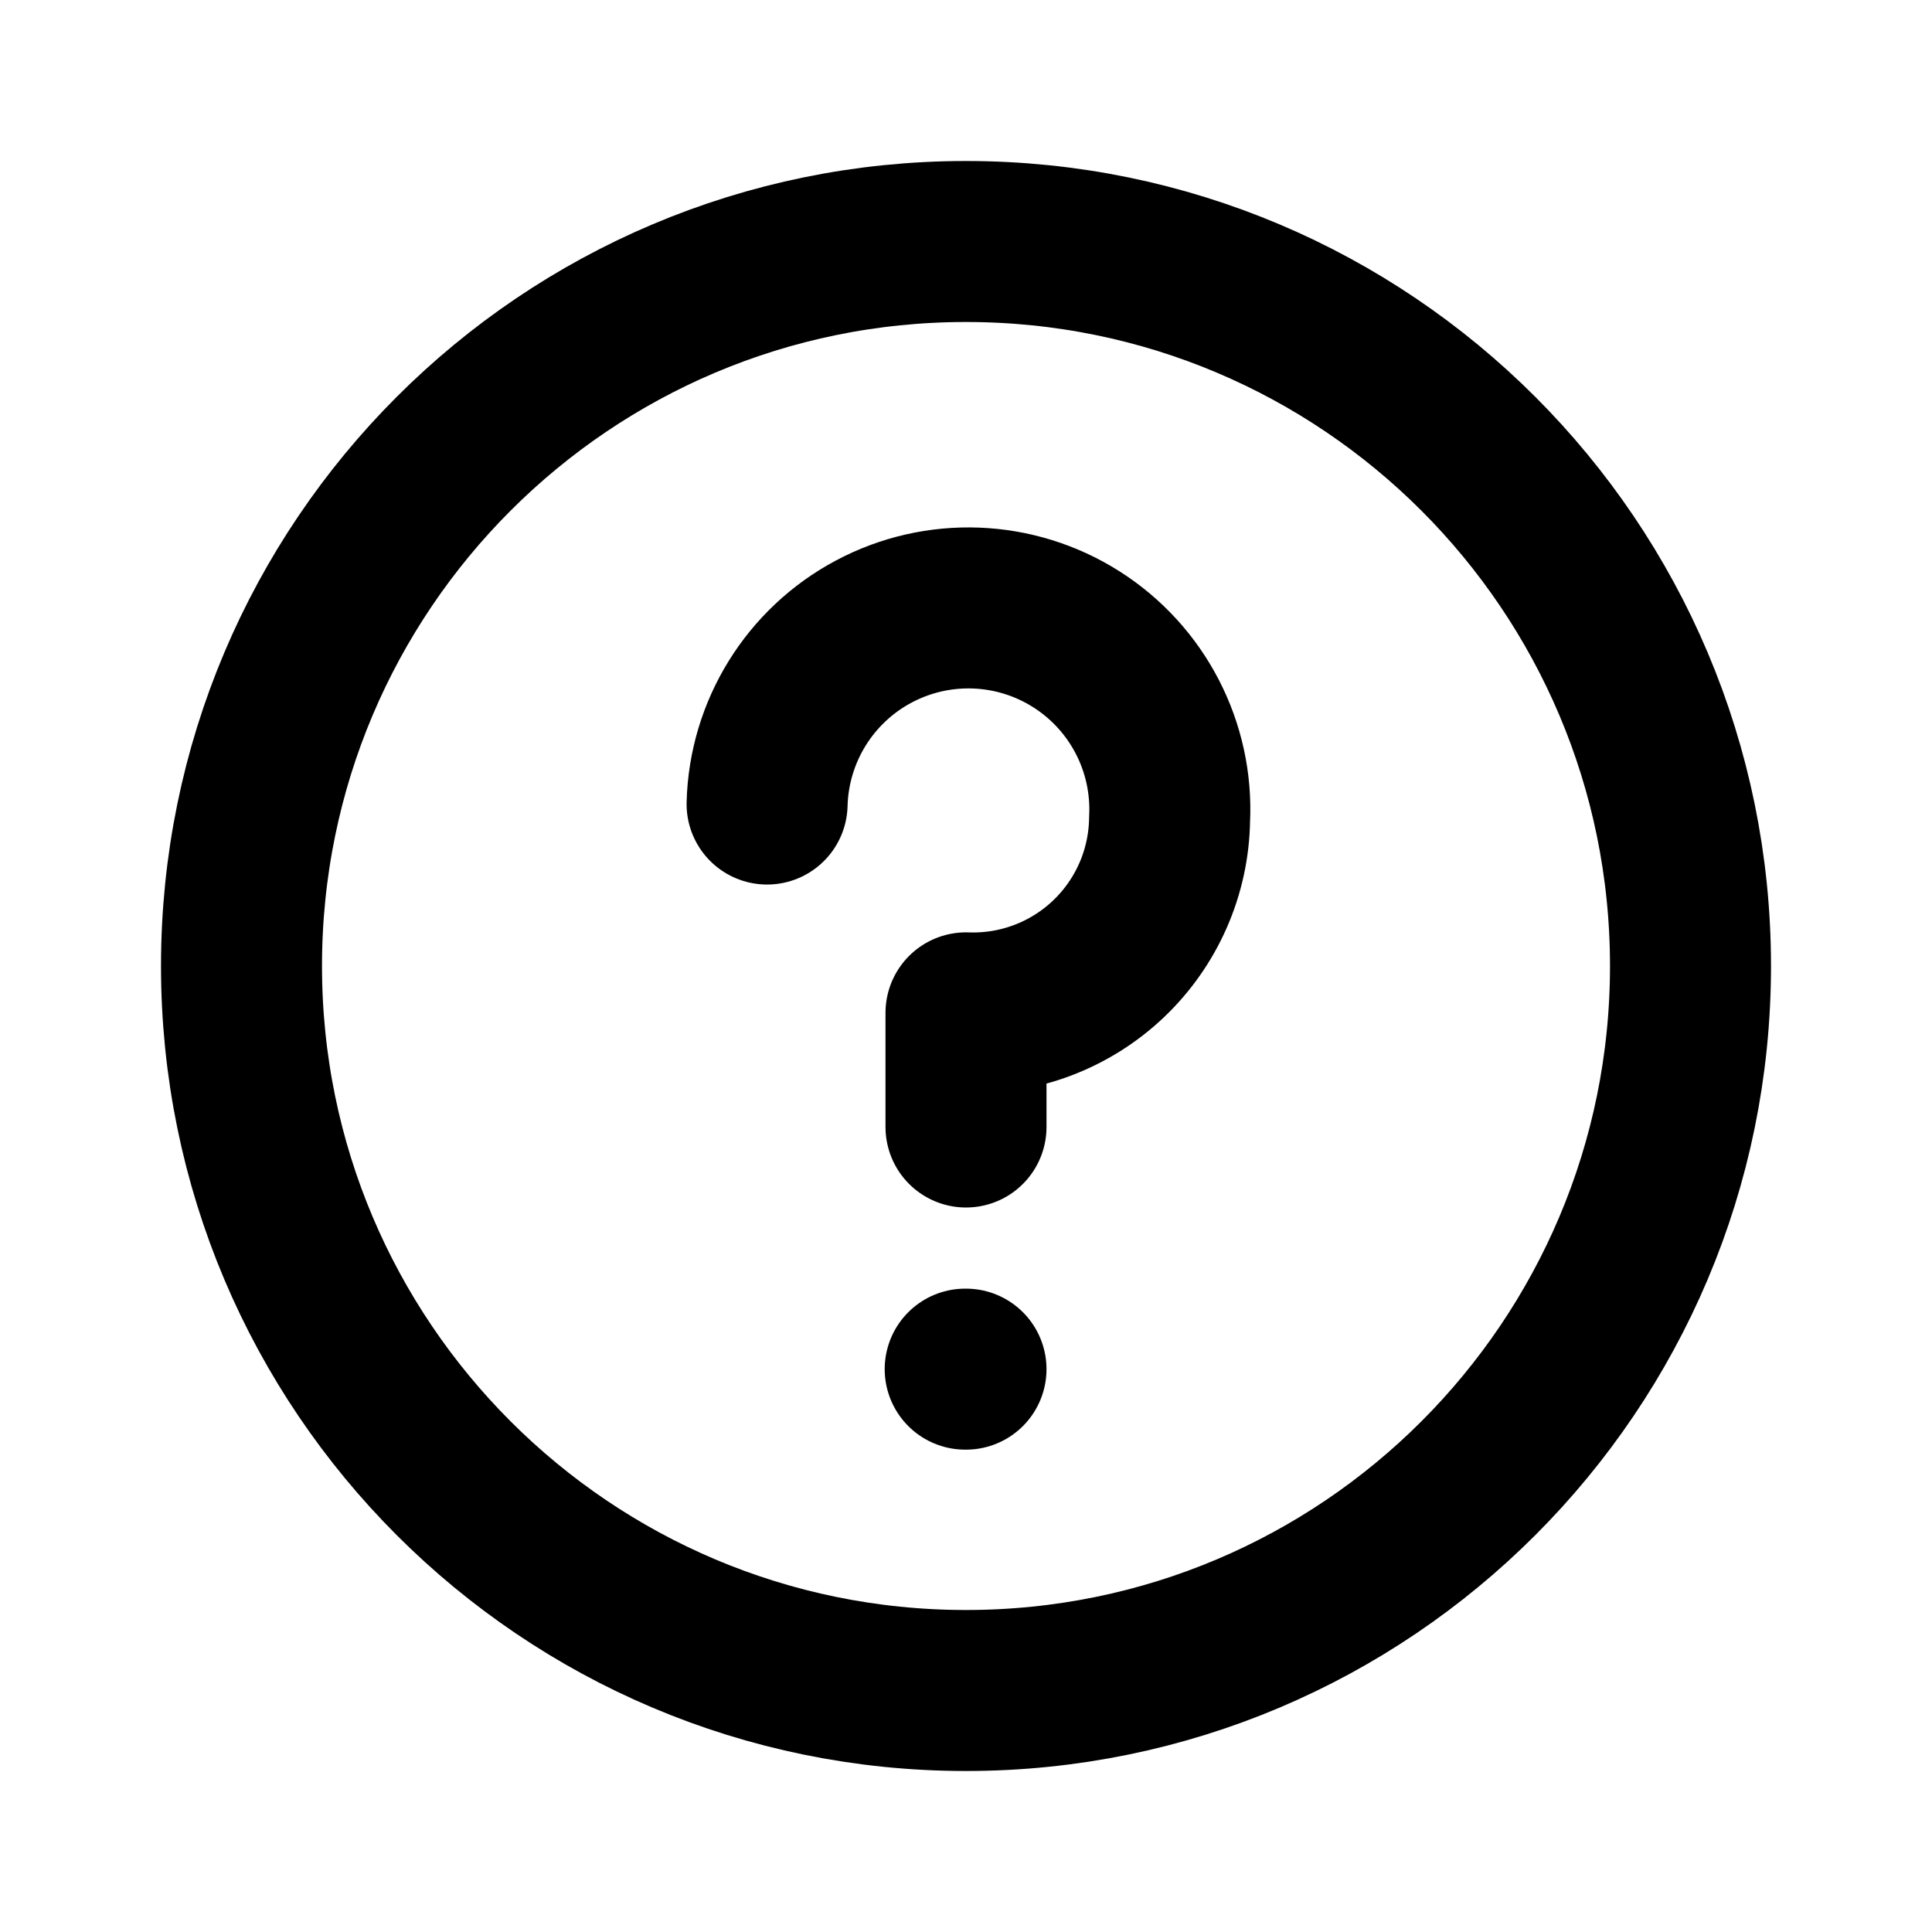
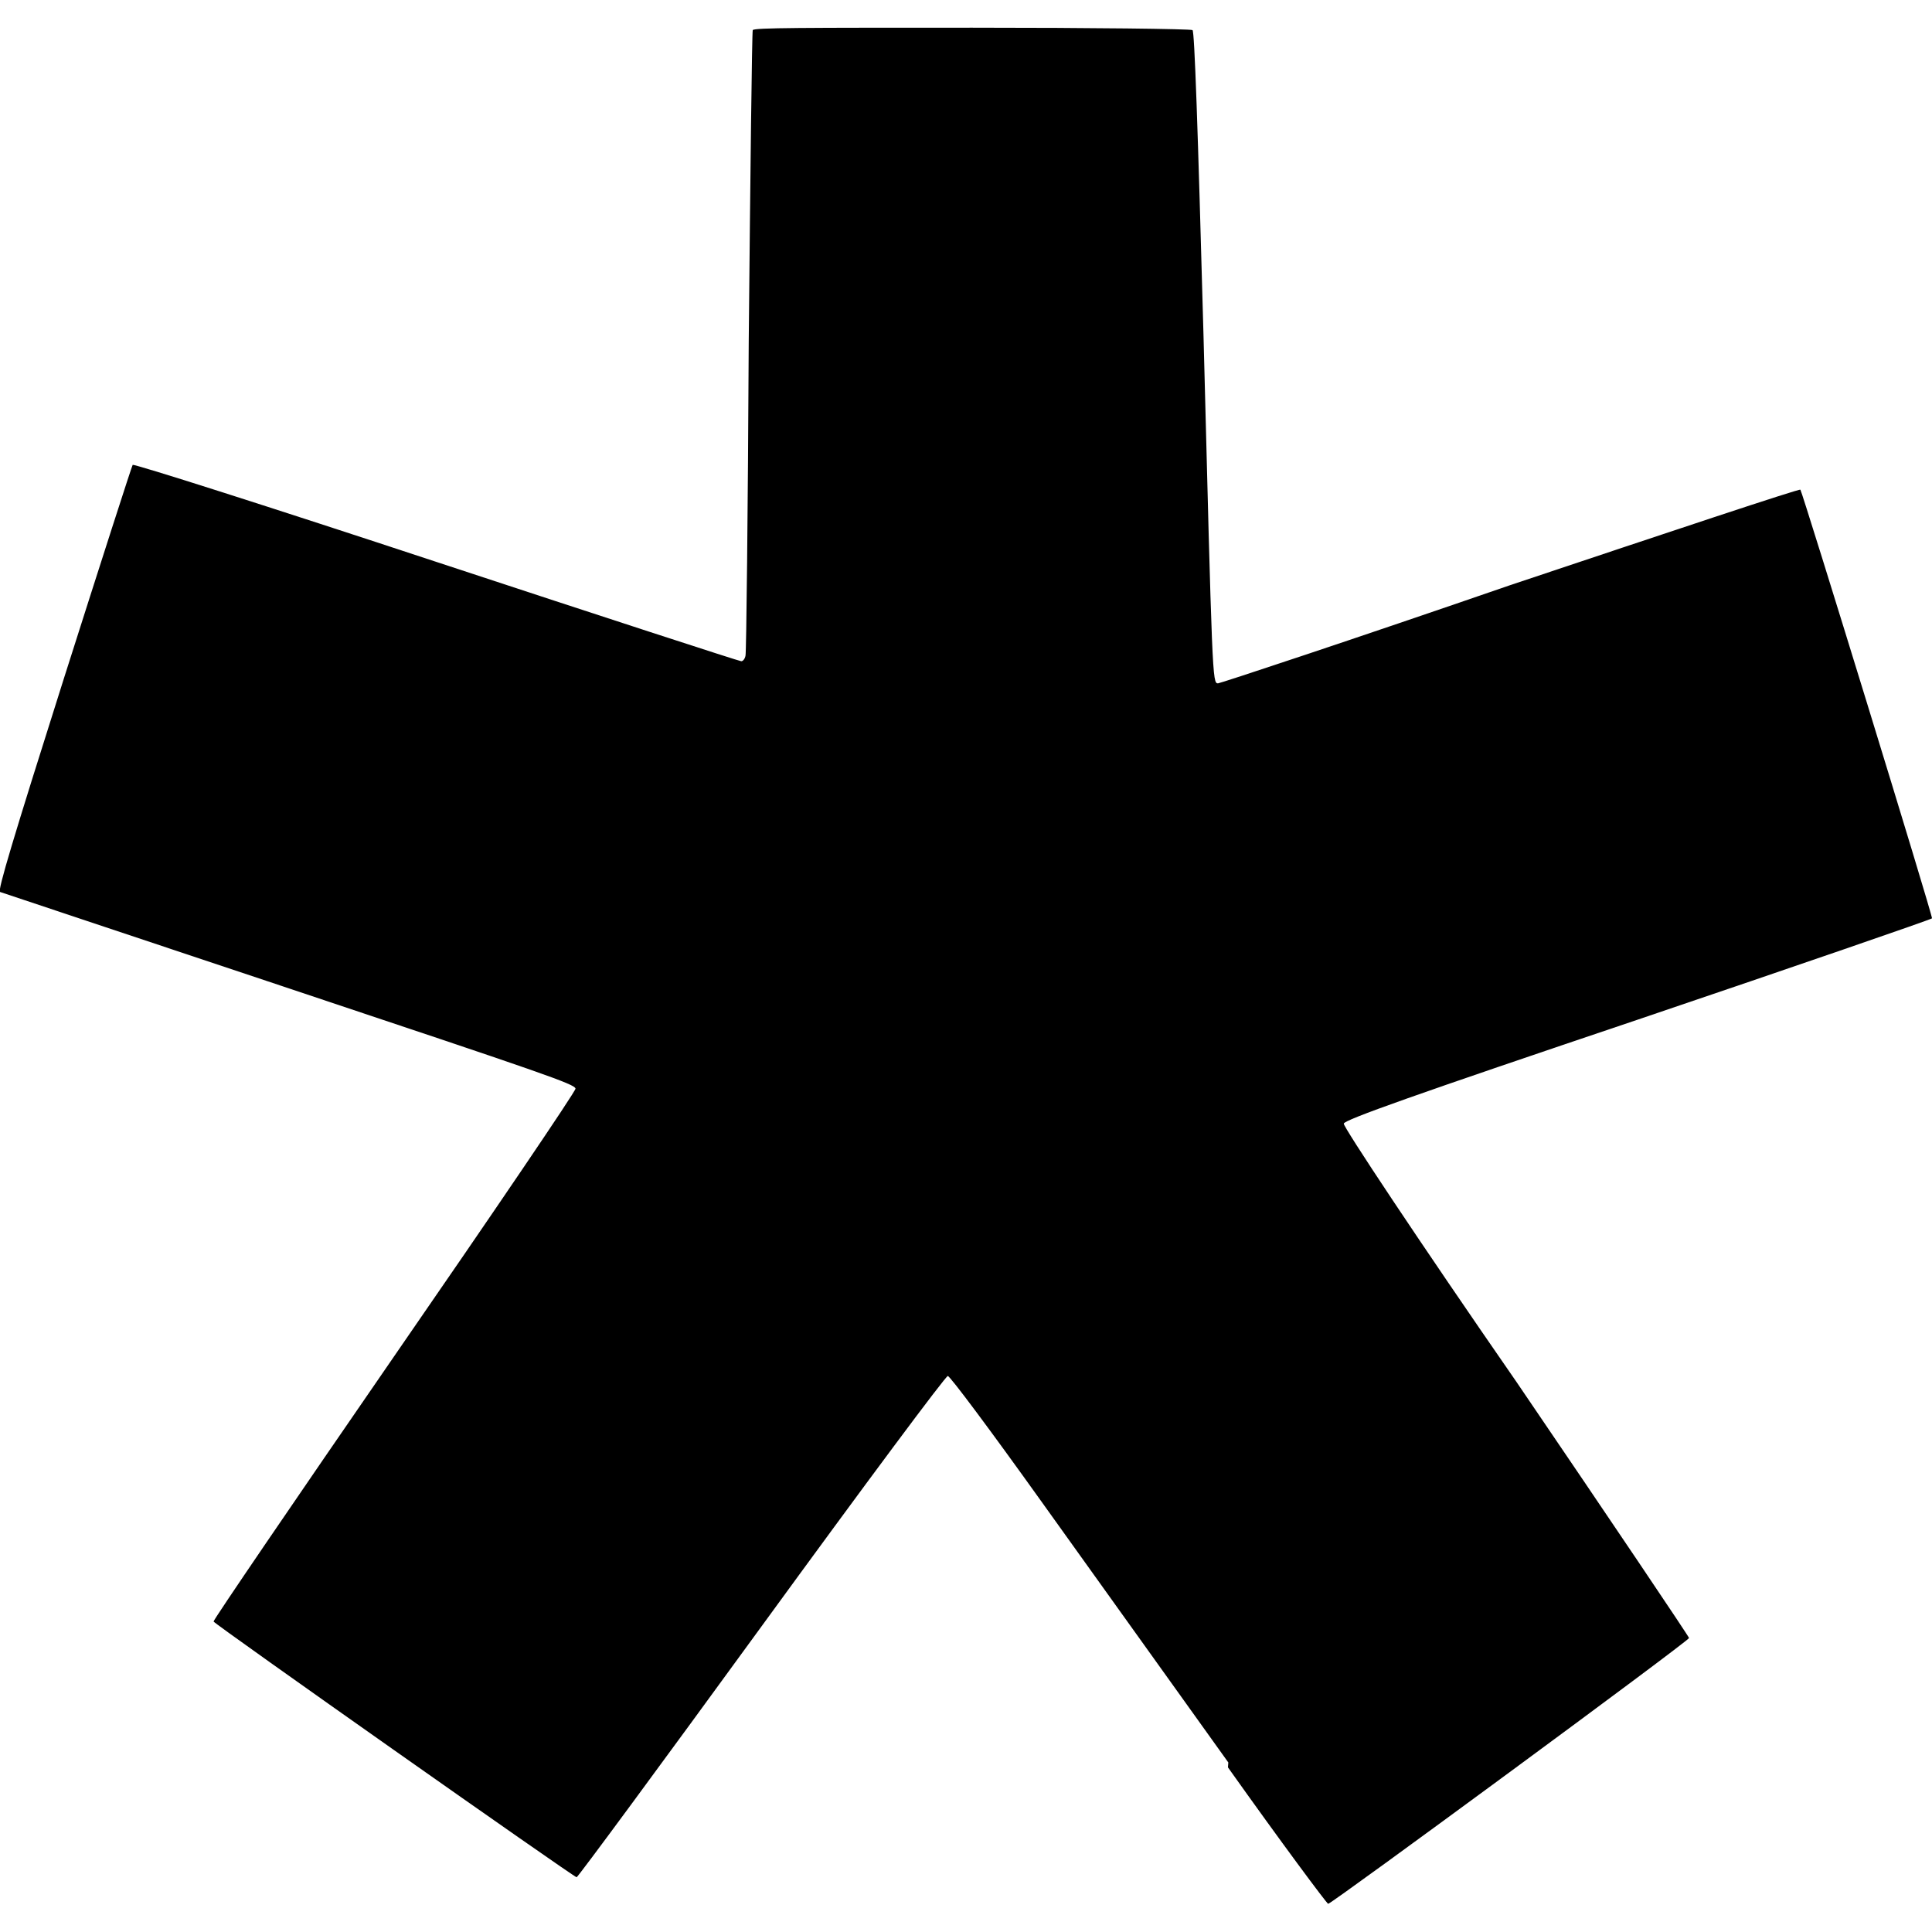
- <svg xmlns="http://www.w3.org/2000/svg" class="w-6 h-6 text-gray-800 dark:text-white" aria-hidden="true" width="24" height="24" fill="none" viewBox="0 0 24 24">
-   <path stroke="currentColor" stroke-linecap="round" stroke-linejoin="round" stroke-width="2" d="M9.529 9.988a2.502 2.502 0 1 1 5 .191A2.441 2.441 0 0 1 12 12.582V14m-.01 3.008H12M21 12a9 9 0 1 1-18 0 9 9 0 0 1 18 0Z" />
+ <svg xmlns="http://www.w3.org/2000/svg" fill="#000000" width="800px" height="800px" viewBox="0 0 24 24" role="img">
+   <path d="M15.26 21.896l-2.332-3.256c-.622-.87-1.127-1.547-1.154-1.547s-1.006 1.314-2.316 3.113C8.21 21.92 7.178 23.32 7.163 23.32c-.033 0-4.498-3.144-4.51-3.177-.006-.016 1.005-1.498 2.242-3.293 1.24-1.795 2.254-3.29 2.254-3.326 0-.055-.408-.193-3.557-1.245L0 11.08c-.03-.018.156-.64.793-2.65.46-1.446.844-2.64.855-2.655.014-.016 1.71.524 3.772 1.205 2.063.68 3.765 1.234 3.788 1.234.022 0 .046-.03.053-.07.01-.03.03-1.786.04-3.9.02-2.1.04-3.84.05-3.87.02-.03.6-.03 2.73-.03 1.484 0 2.713.015 2.733.03.025.016.065 1.186.136 3.78.11 4.275.11 4.335.18 4.335.025 0 1.66-.54 3.63-1.22 1.973-.66 3.592-1.2 3.605-1.186.03.044 1.65 5.31 1.635 5.325-.017.016-1.667.585-3.66 1.26-2.76.93-3.647 1.245-3.647 1.29-.014.03.93 1.455 2.146 3.21 1.184 1.74 2.143 3.165 2.143 3.18-.015.046-4.44 3.302-4.483 3.302-.015 0-.585-.766-1.245-1.695l.005-.067z" />
</svg>
